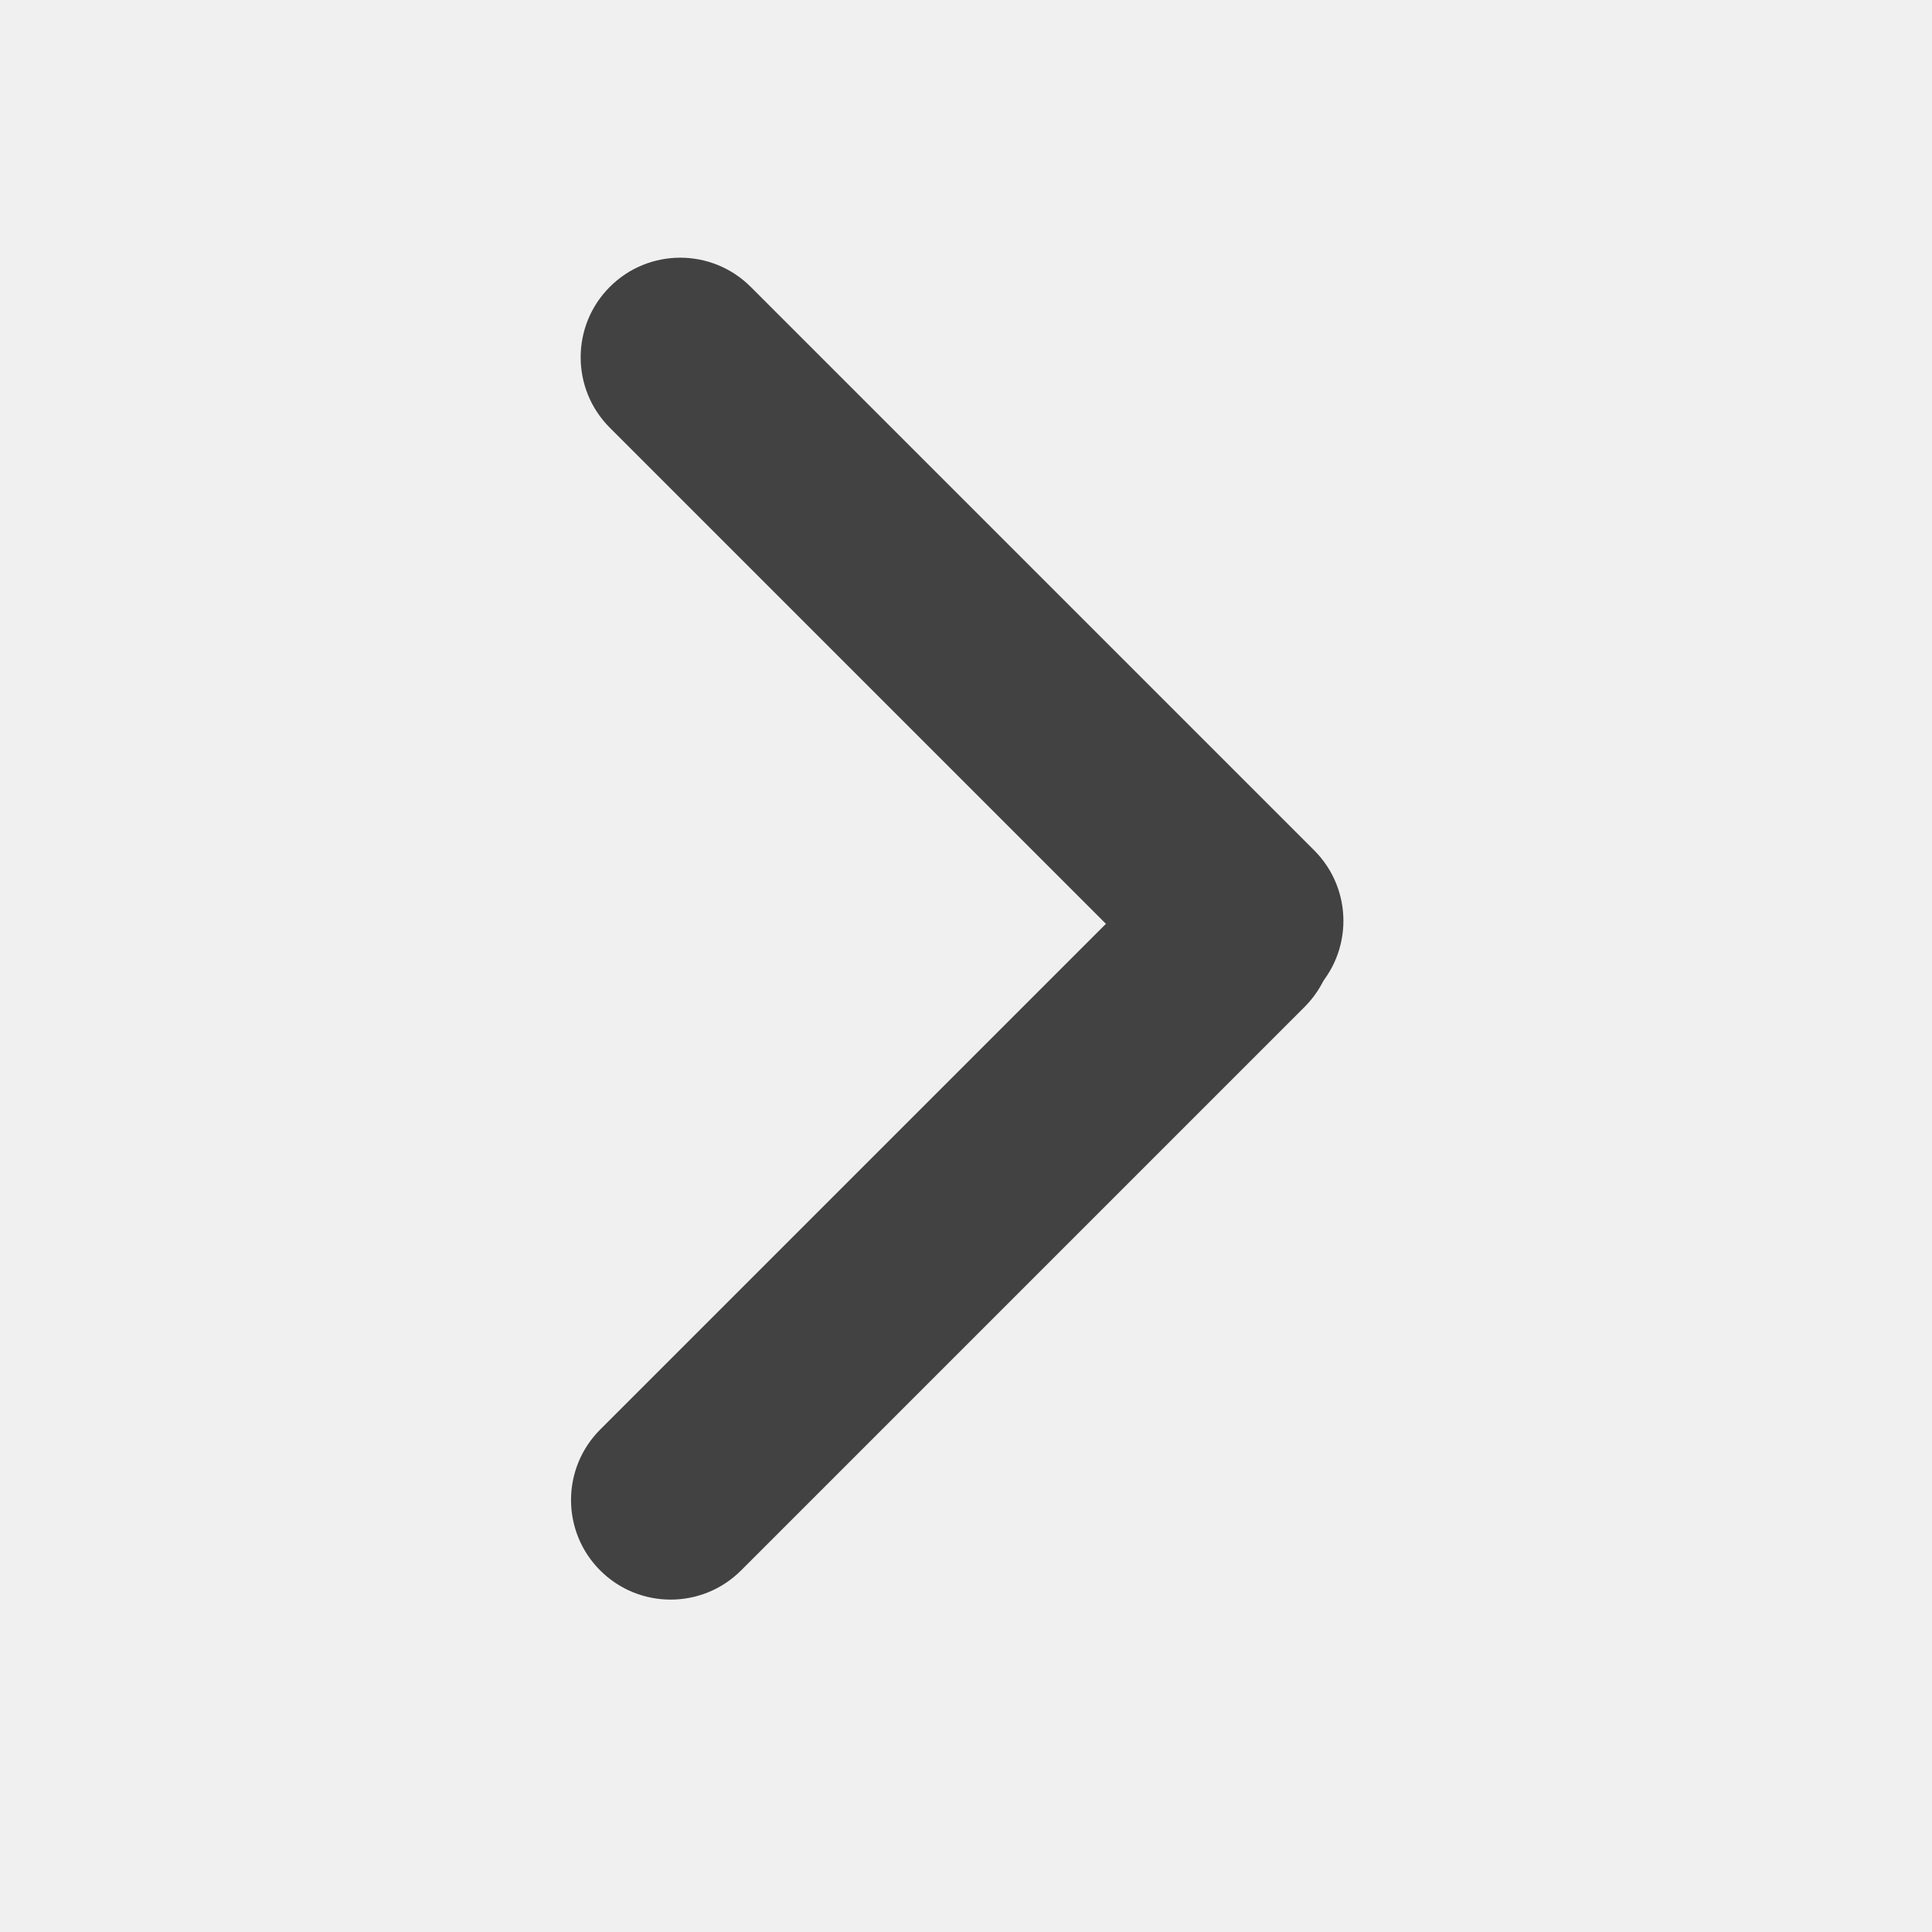
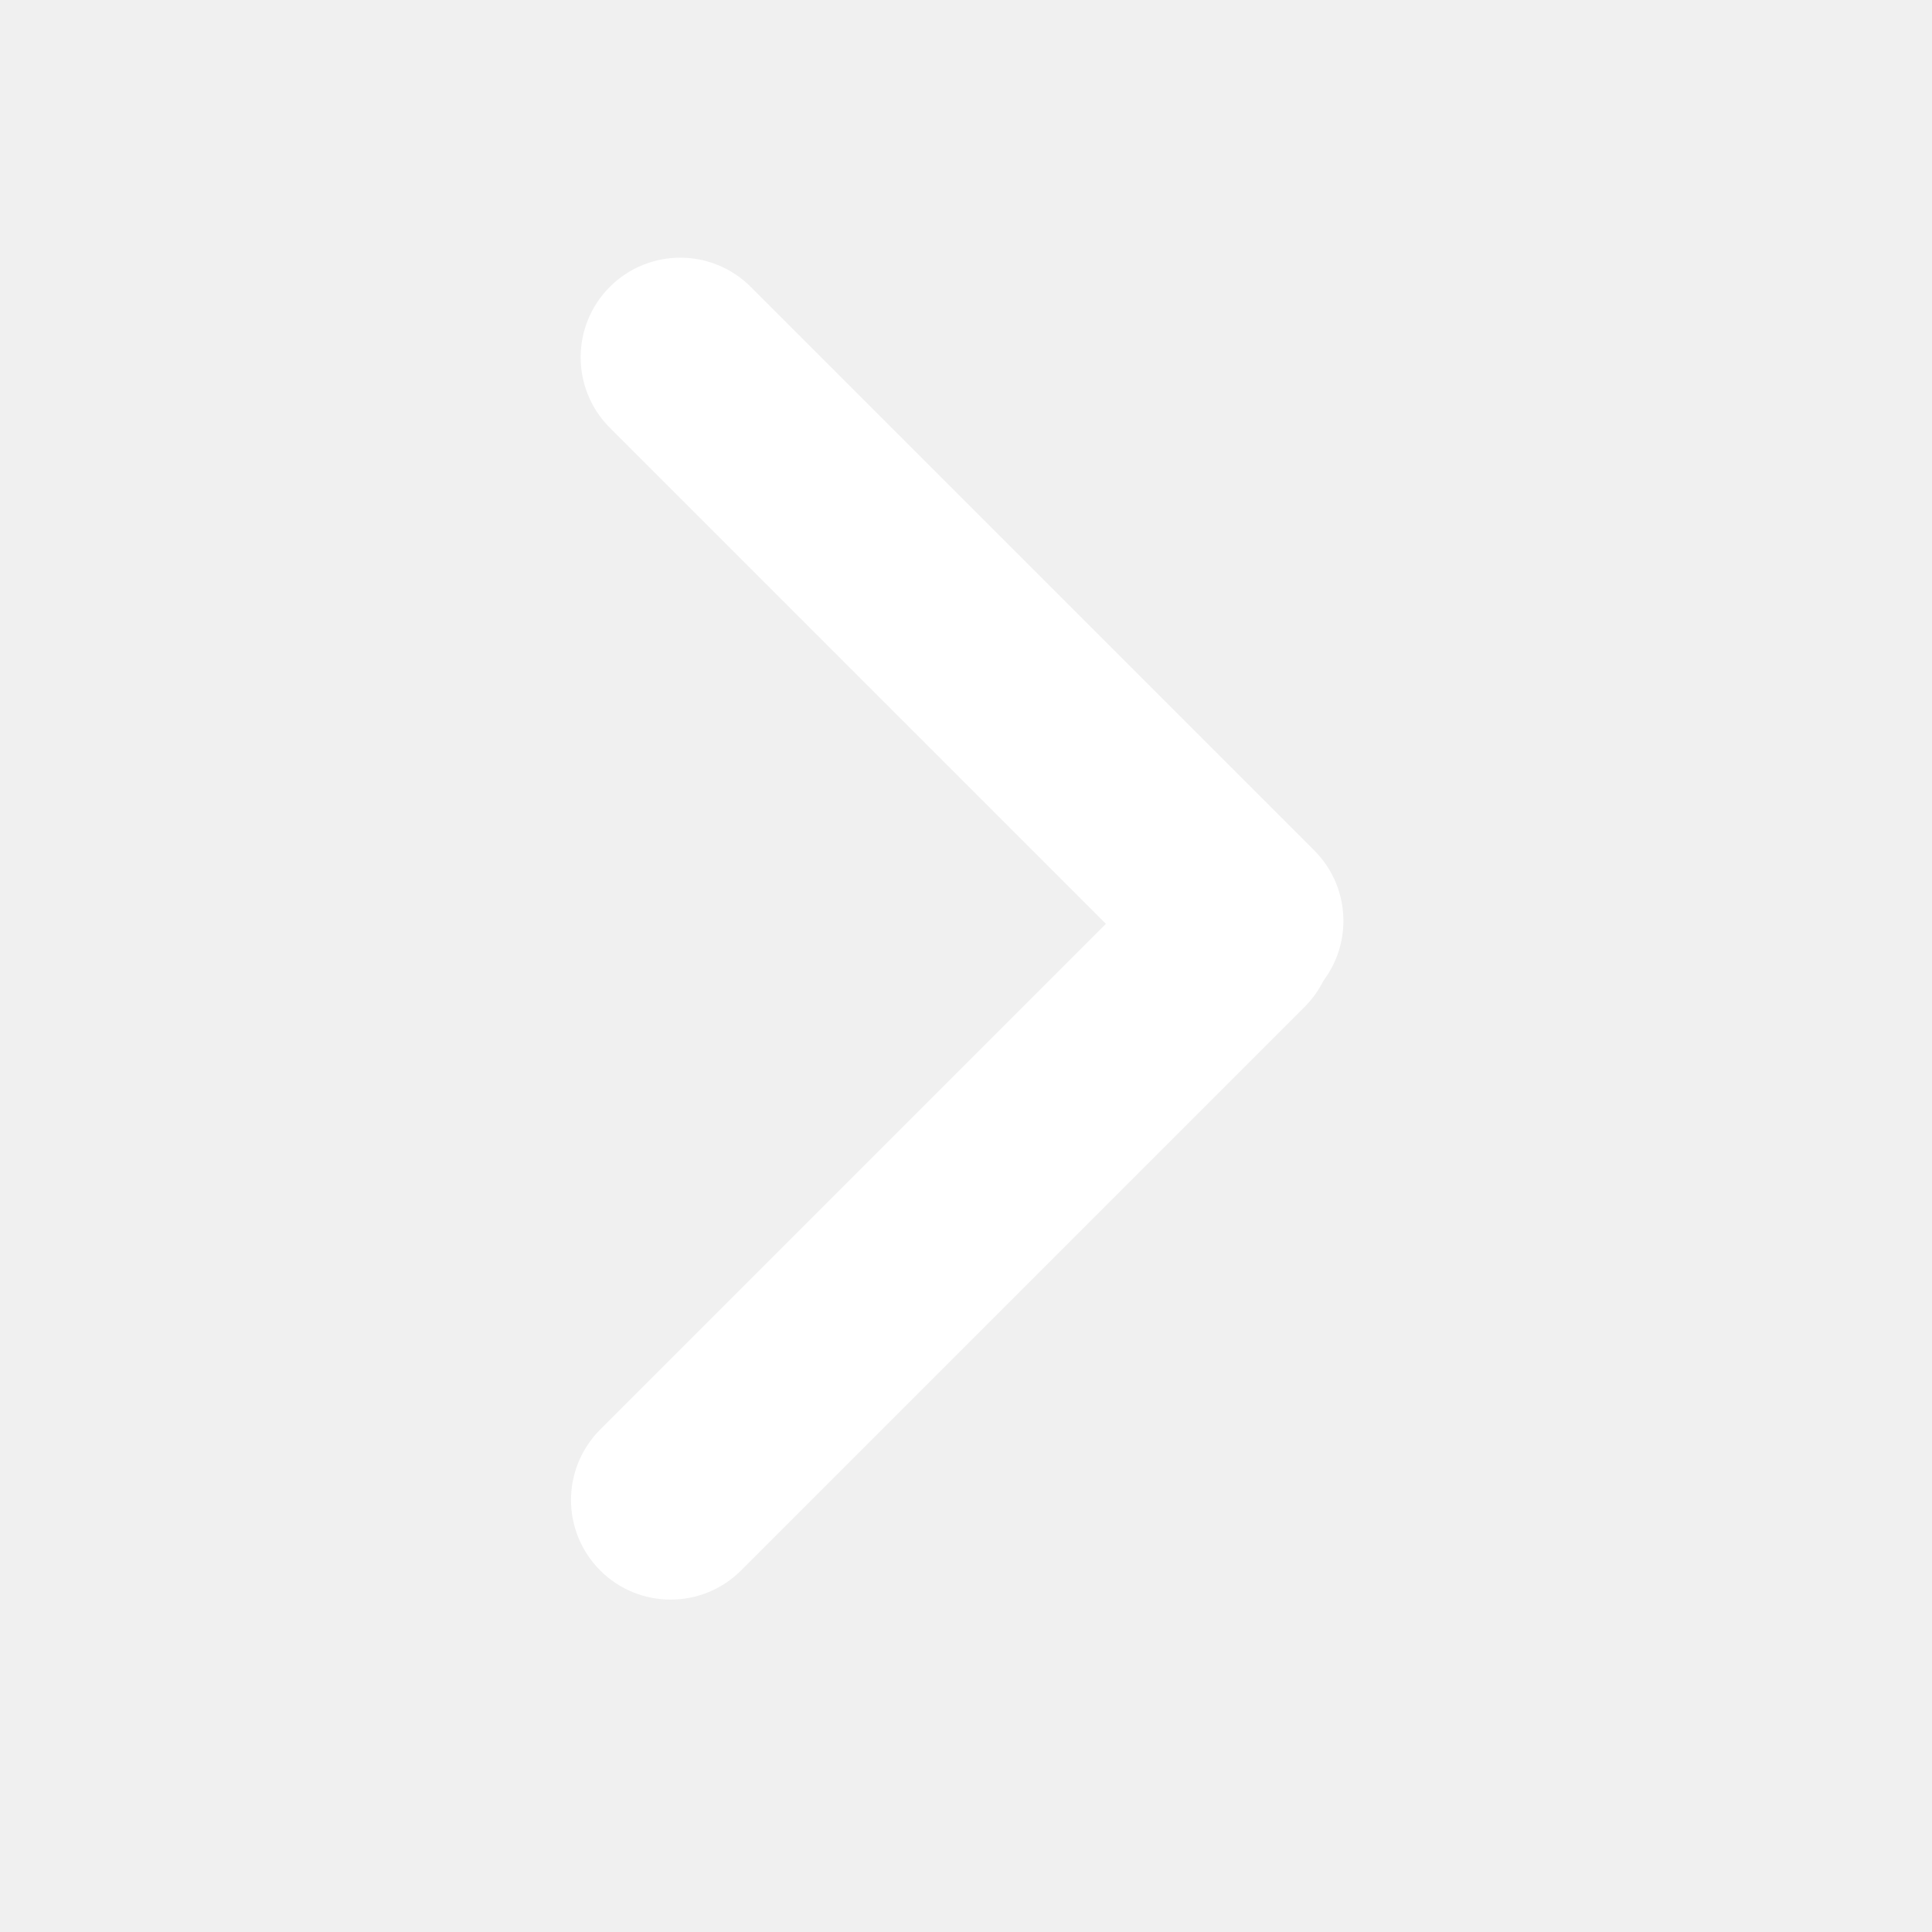
<svg xmlns="http://www.w3.org/2000/svg" id="prefix__ic_circle_plus" width="24" height="24" viewBox="0 0 24 24">
  <defs>
    <style>
-             .prefix__cls-2{fill:#424242}
+             .prefix__cls-2{fill:#fff}
        </style>
  </defs>
  <path id="prefix__사각형_314" d="M0 0H24V24H0z" data-name="사각형 314" style="fill:transparent;opacity:.51" />
  <rect id="prefix__사각형_886" width="12.375" height="2.475" class="prefix__cls-2" data-name="사각형 886" rx="1.238" transform="rotate(45 .98 11.545)" />
  <rect id="prefix__사각형_887" width="12.375" height="2.475" class="prefix__cls-2" data-name="사각형 887" rx="1.238" transform="rotate(-45 25.783 1.373)" />
</svg>
